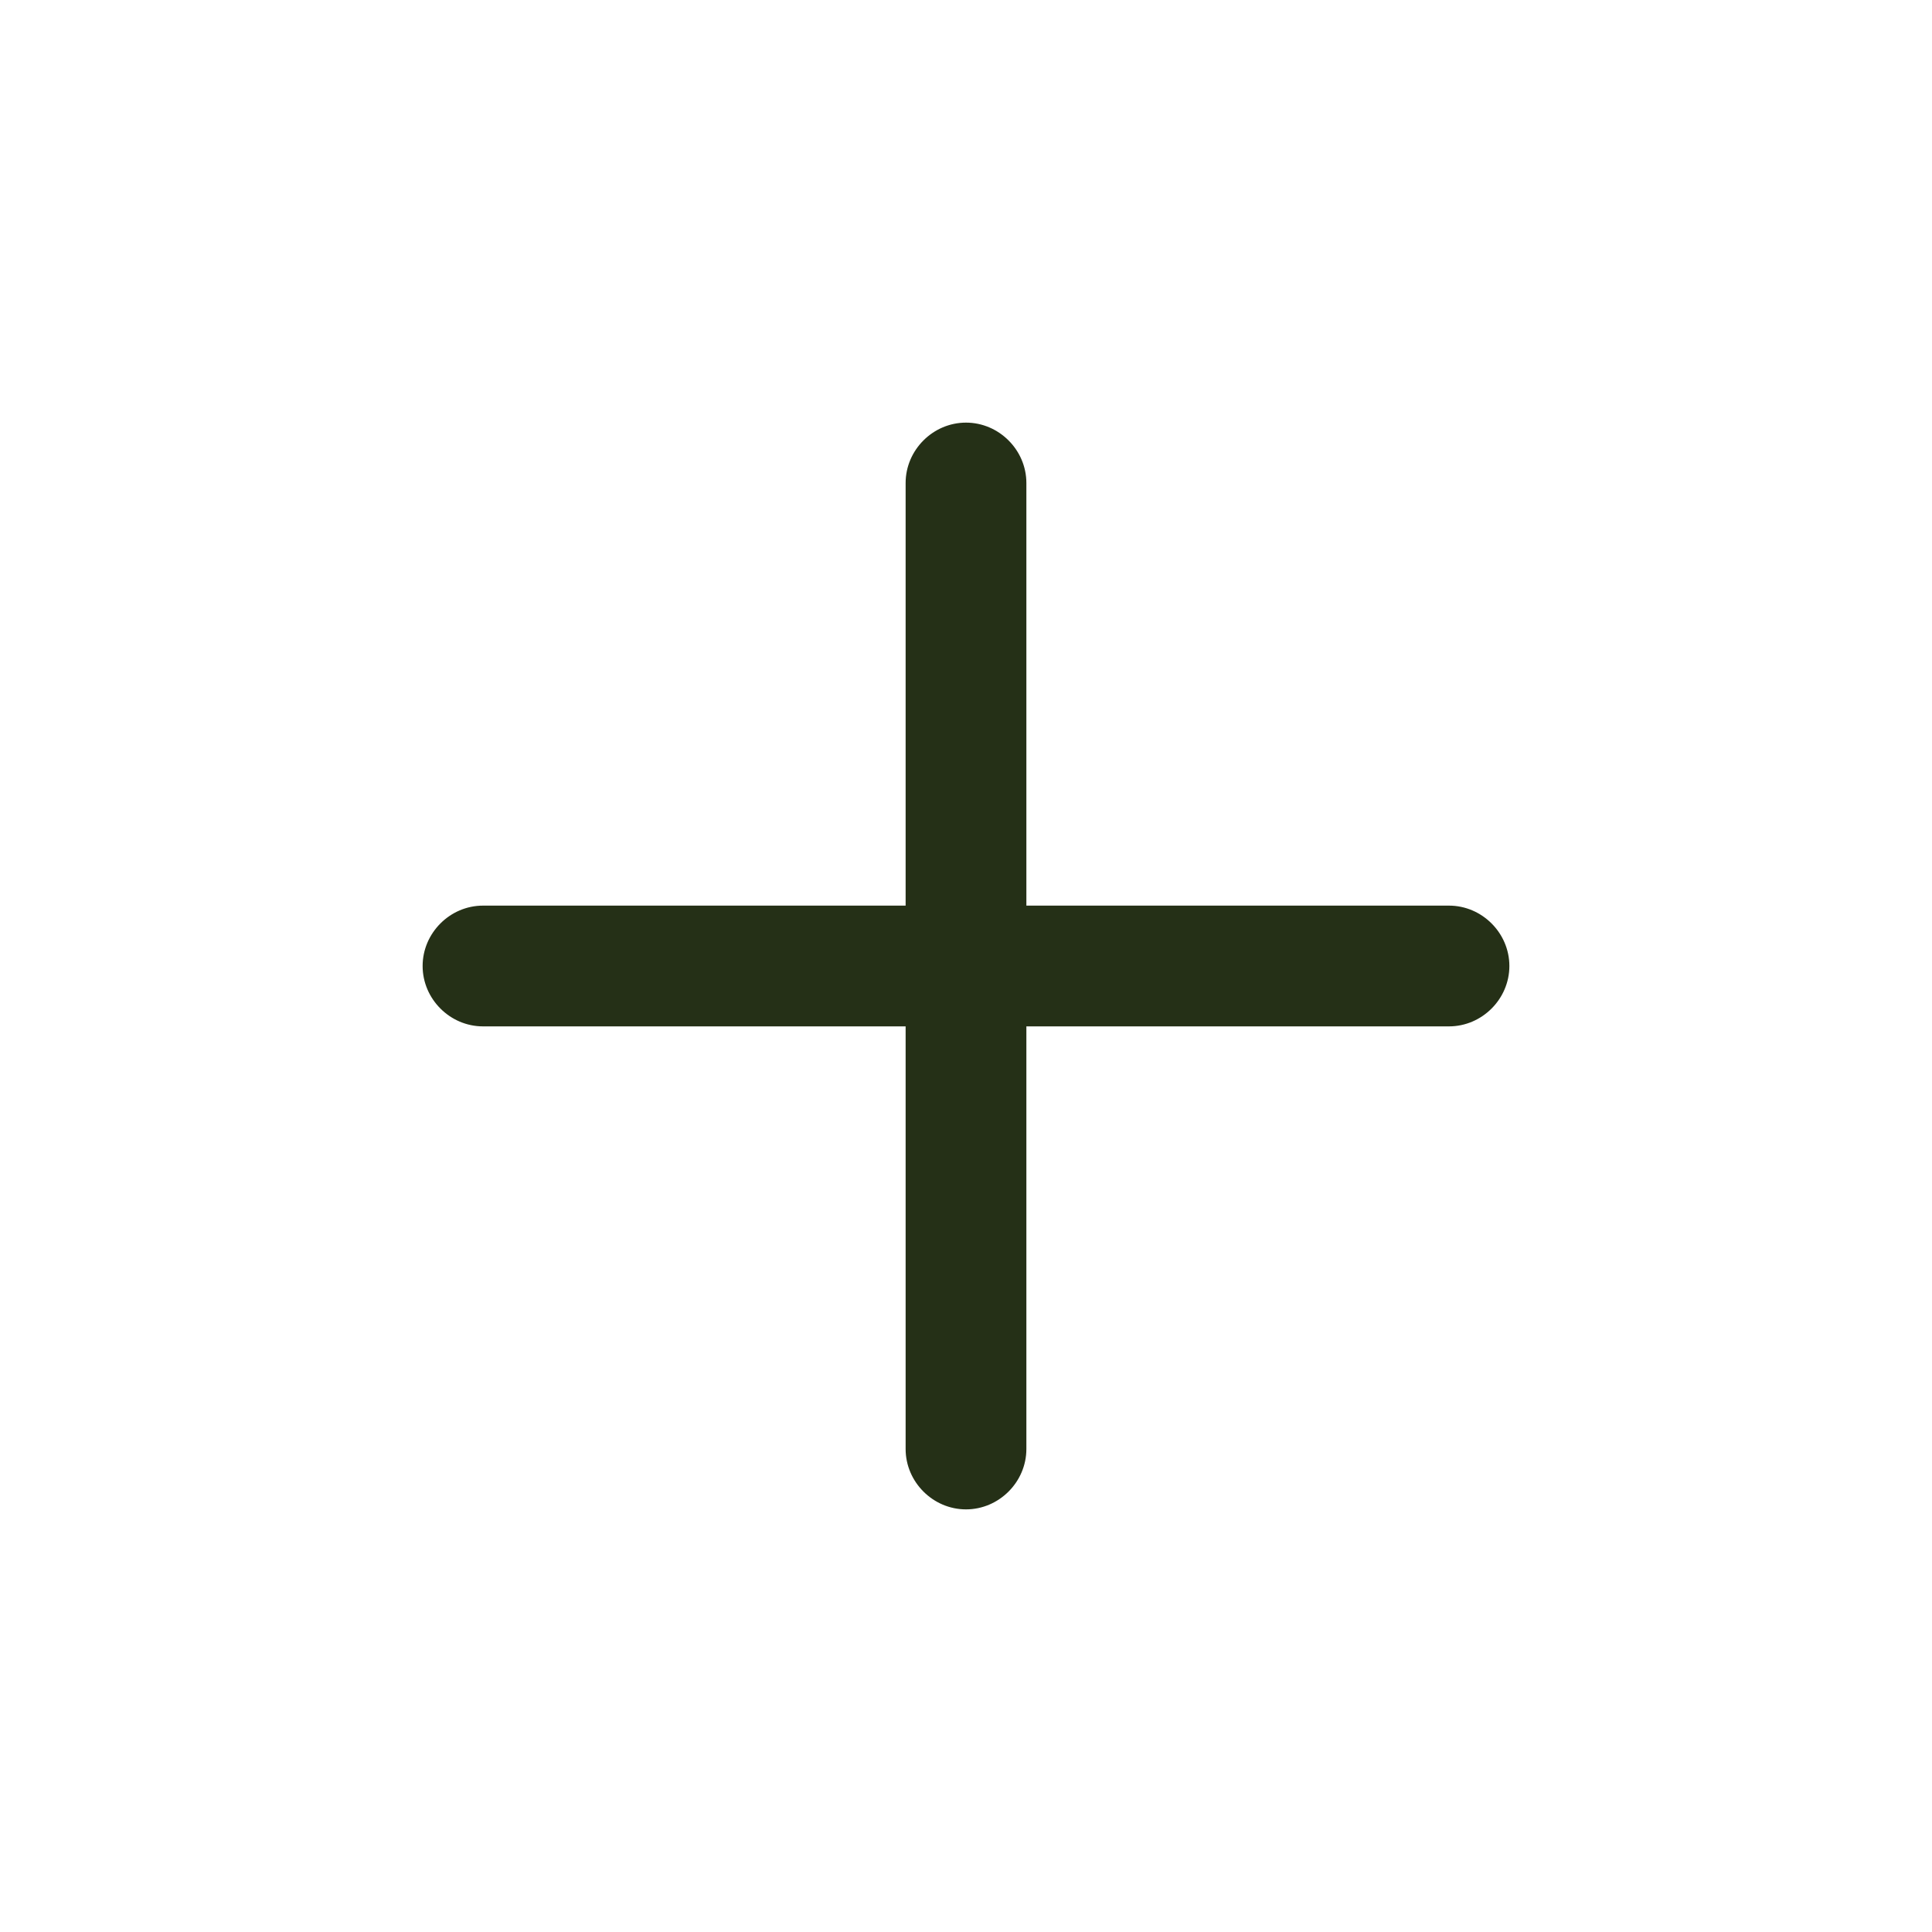
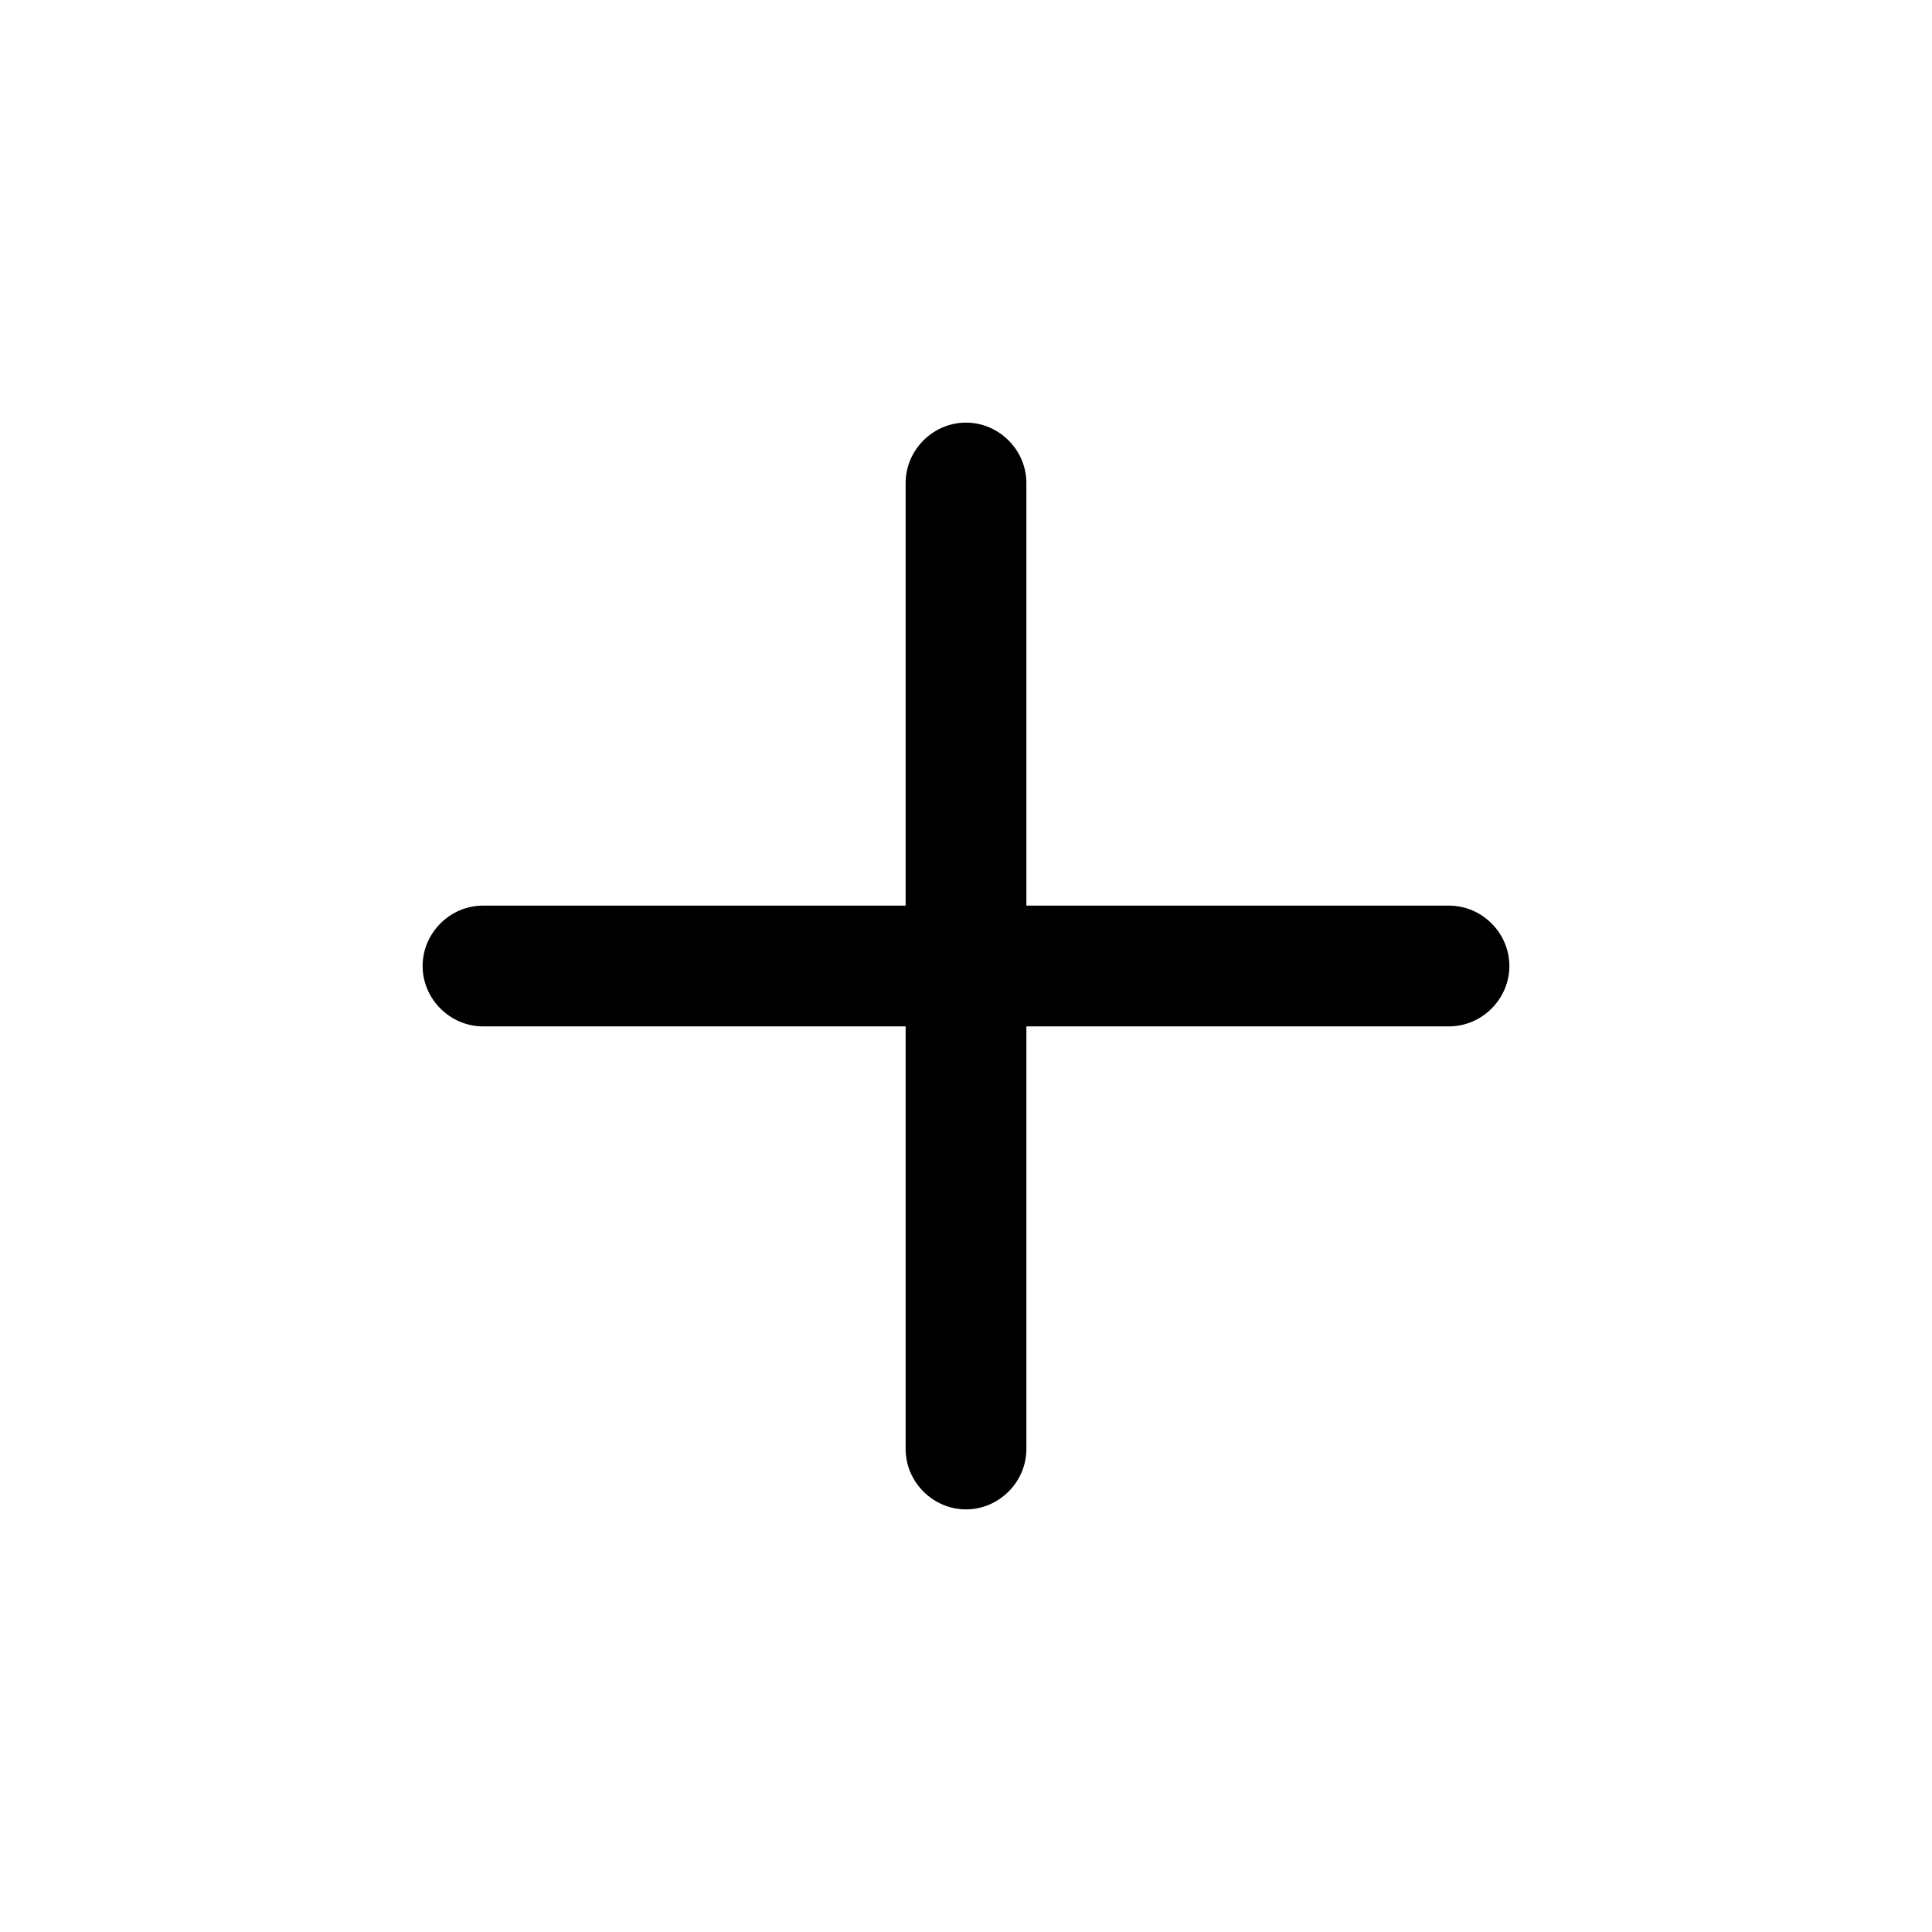
<svg xmlns="http://www.w3.org/2000/svg" width="24" height="24" fill="none" viewBox="0 0 24 24">
-   <path fill="#253017" d="M18 12.75H6c-.41 0-.75-.34-.75-.75s.34-.75.75-.75h12c.41 0 .75.34.75.75s-.34.75-.75.75" />
-   <path fill="#253017" d="M12 18.75c-.41 0-.75-.34-.75-.75V6c0-.41.34-.75.75-.75s.75.34.75.75v12c0 .41-.34.75-.75.75" />
+   <path fill="currentColor" d="M18 12.75H6c-.41 0-.75-.34-.75-.75s.34-.75.75-.75h12c.41 0 .75.34.75.75s-.34.75-.75.75" />
+   <path fill="currentColor" d="M12 18.75c-.41 0-.75-.34-.75-.75V6c0-.41.34-.75.75-.75s.75.34.75.75v12c0 .41-.34.75-.75.75" />
</svg>
